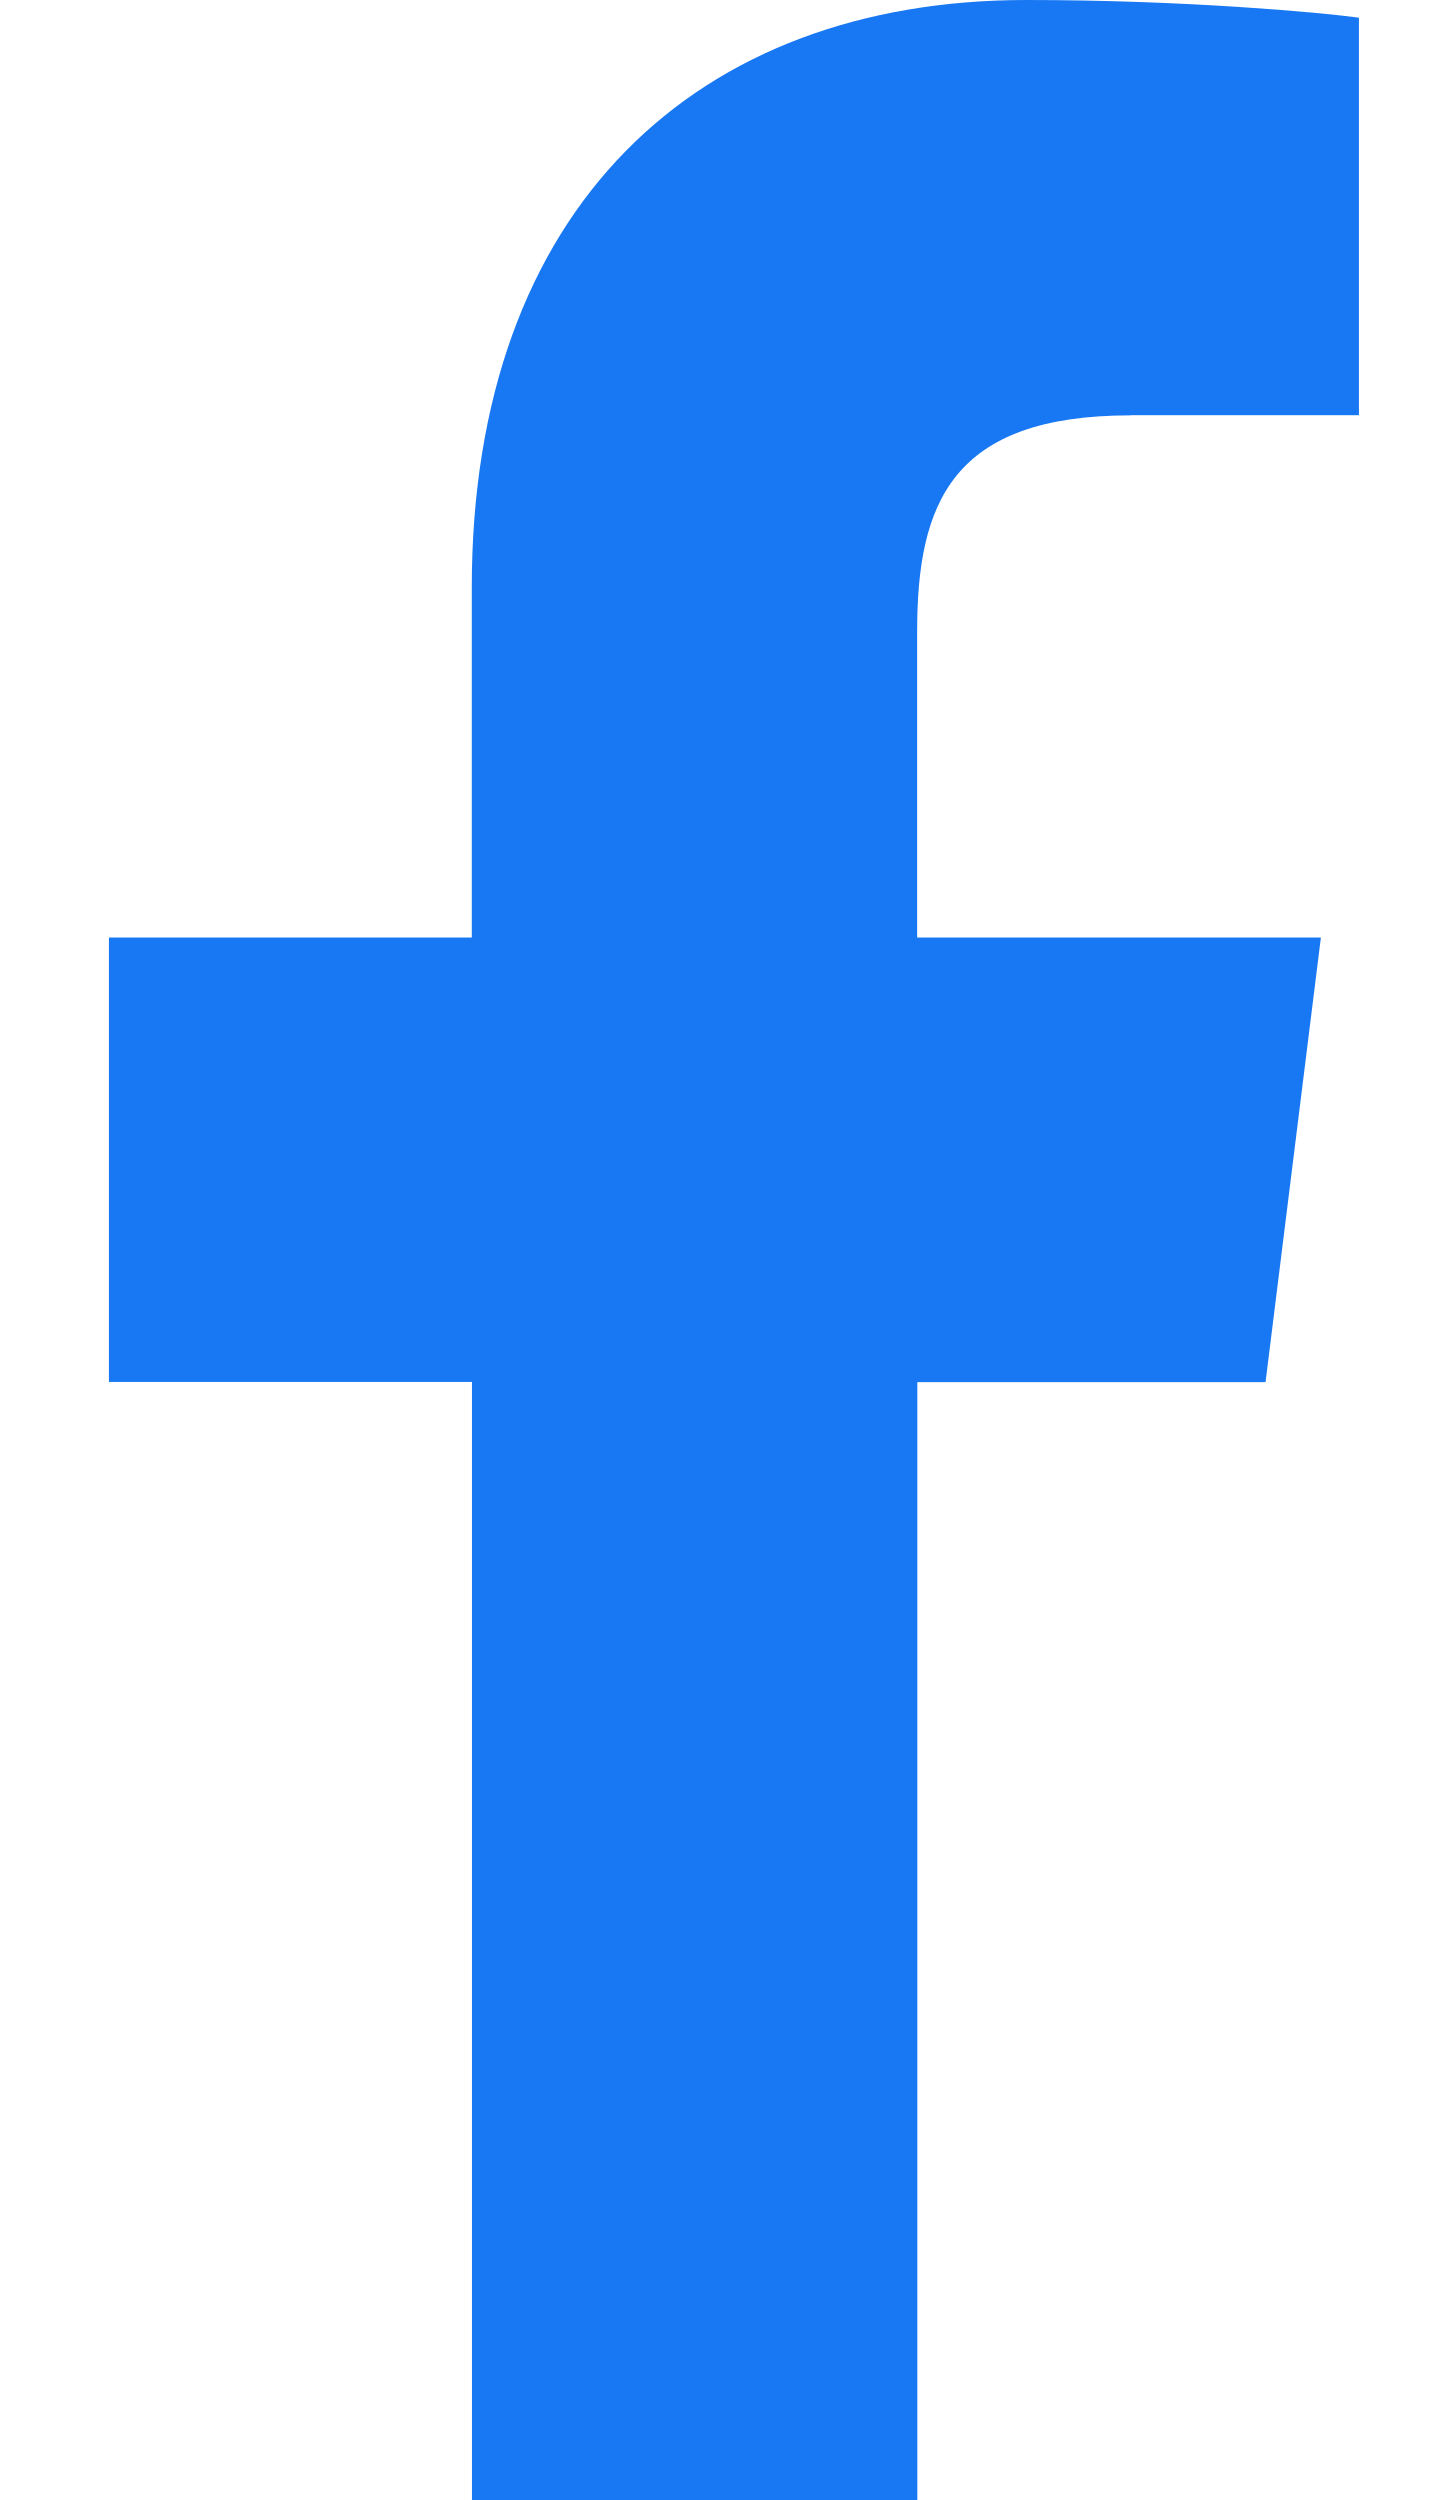
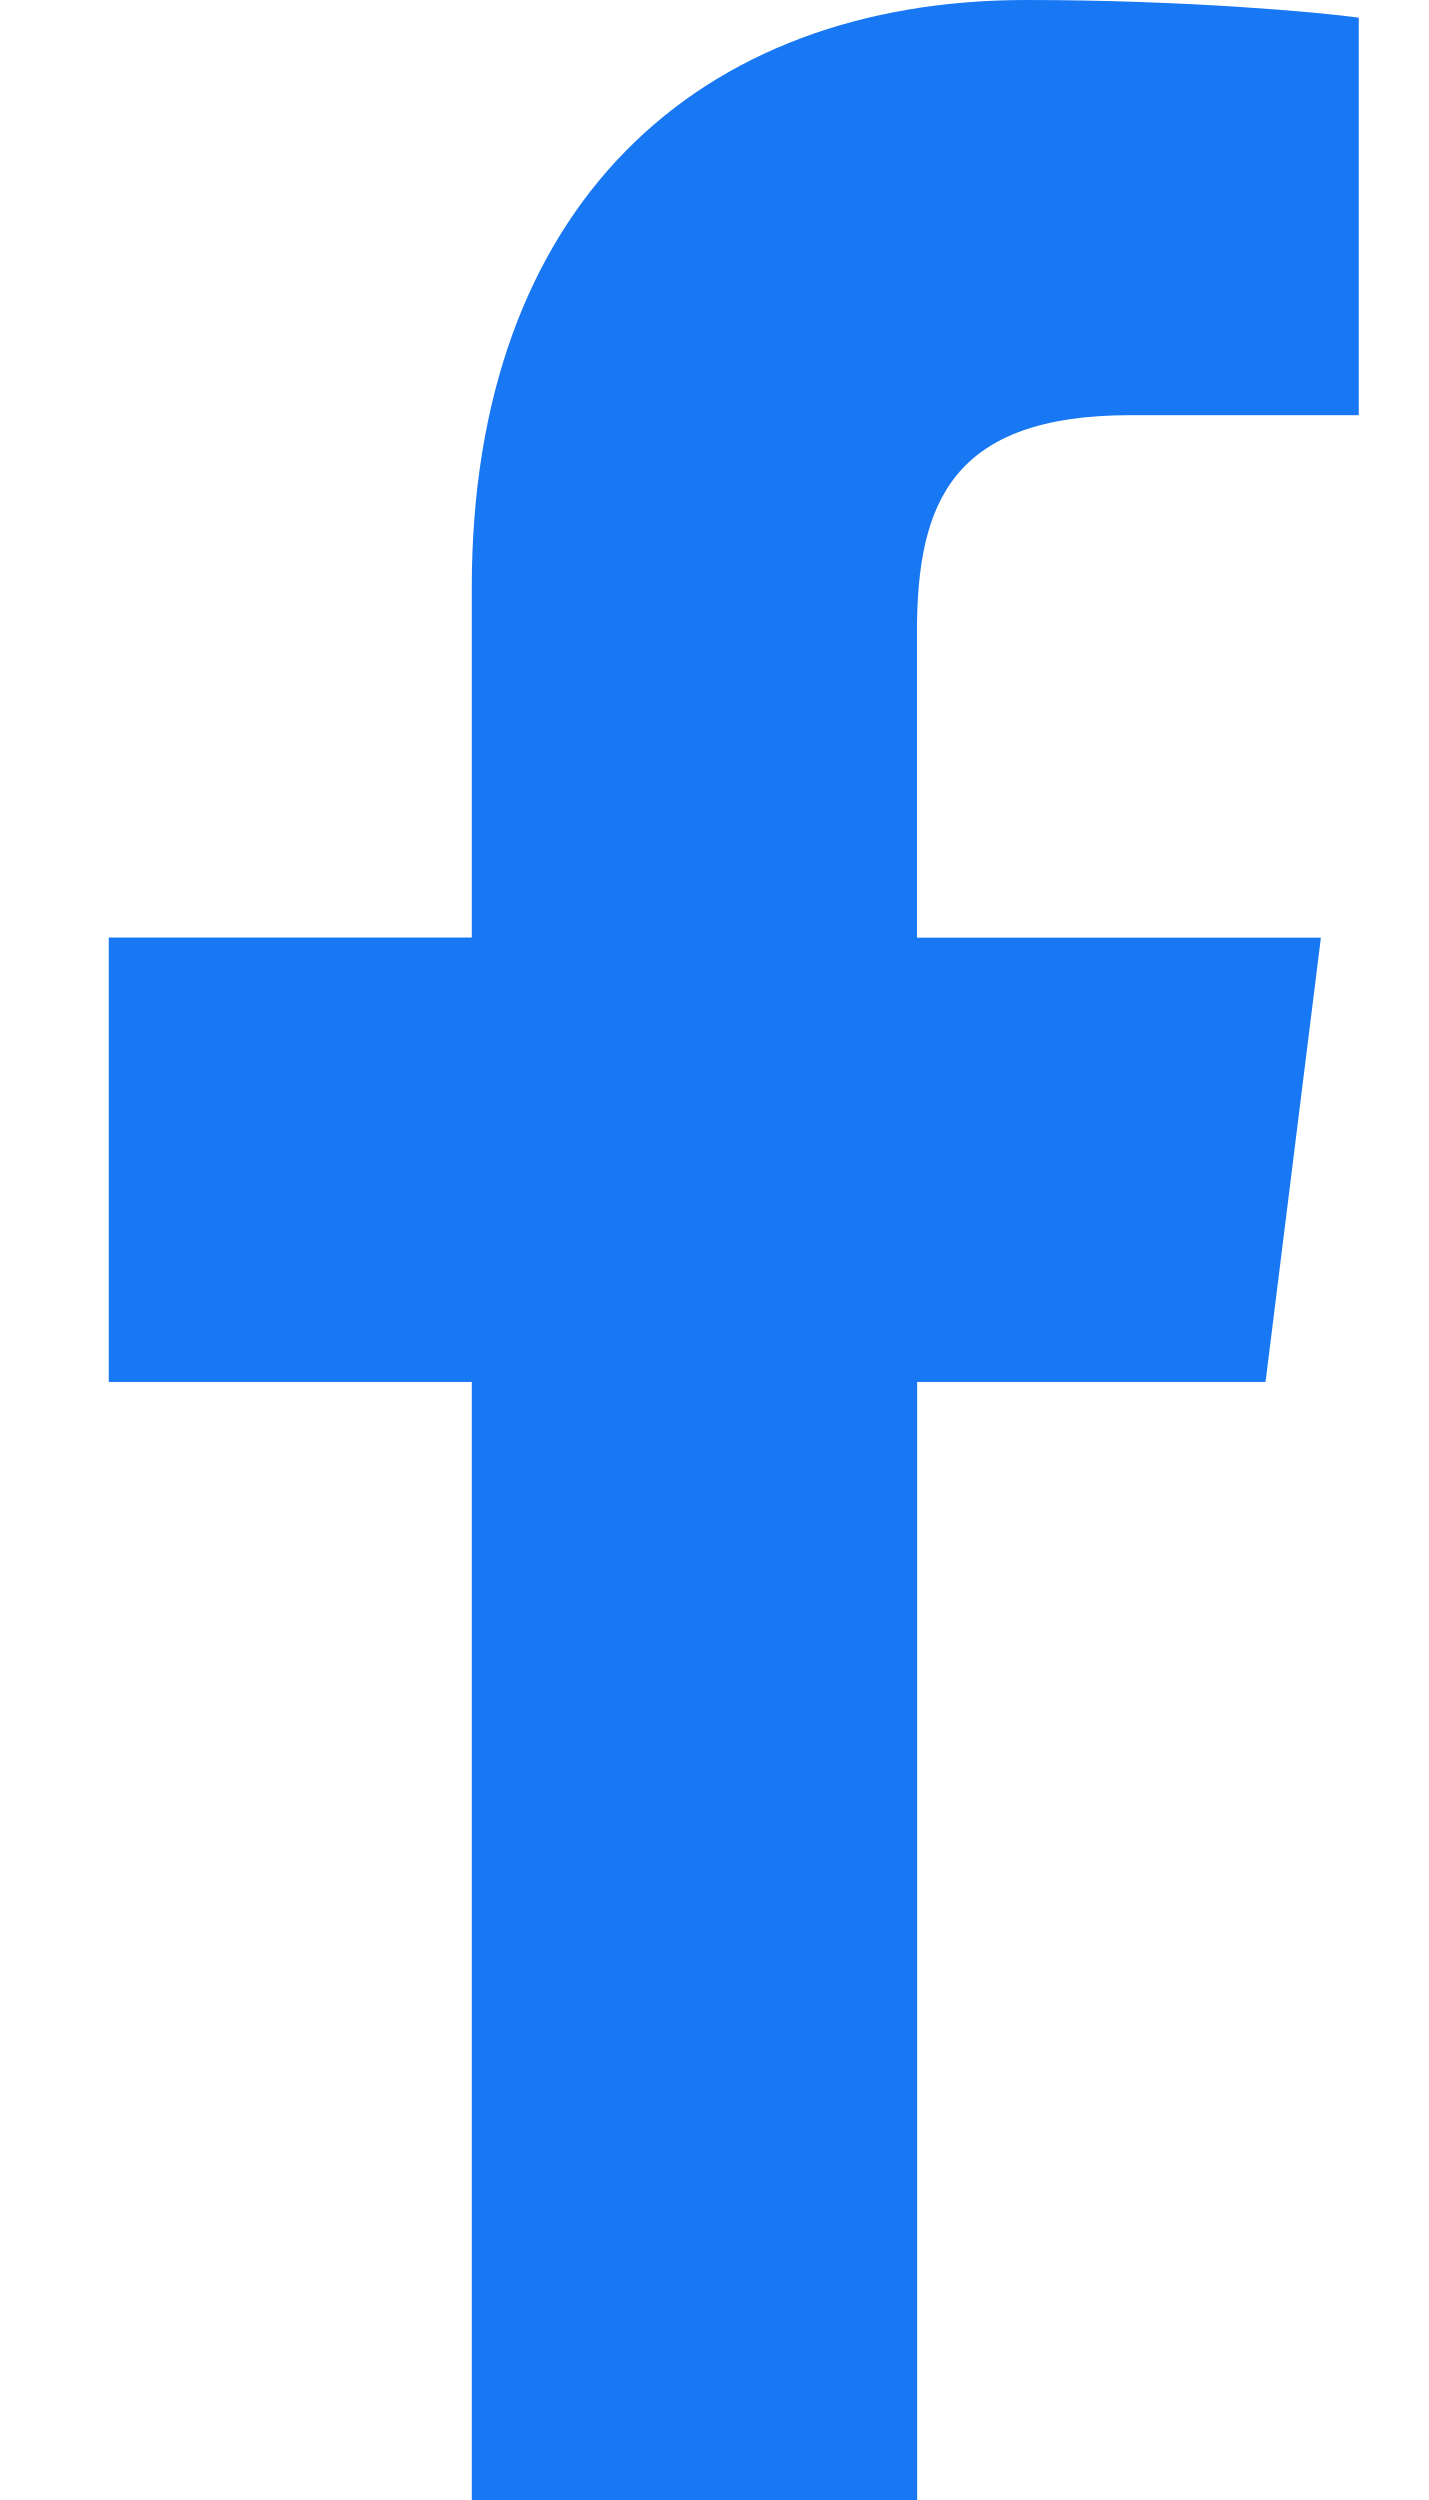
- <svg xmlns="http://www.w3.org/2000/svg" width="8" height="14" fill="none">
-   <path d="M6.331 2.325H7.61V.099C7.39.069 6.631 0 5.747 0 3.905 0 2.642 1.16 2.642 3.29v1.96H.61v2.489h2.033V14h2.494V7.74h1.95l.31-2.49H5.136V3.537c0-.72.194-1.211 1.196-1.211z" fill="#1877F2" />
+ <svg xmlns="http://www.w3.org/2000/svg" width="8" height="14" viewBox="0 0 8 14" fill="none">
+   <path d="M6.331 2.325H7.609V0.099C7.389 0.068 6.631 0 5.747 0C3.905 0 2.642 1.159 2.642 3.289V5.25H0.609V7.739H2.642V14H5.136V7.739H7.087L7.397 5.251H5.135V3.536C5.136 2.817 5.329 2.325 6.331 2.325Z" fill="#1877F2" />
</svg>
